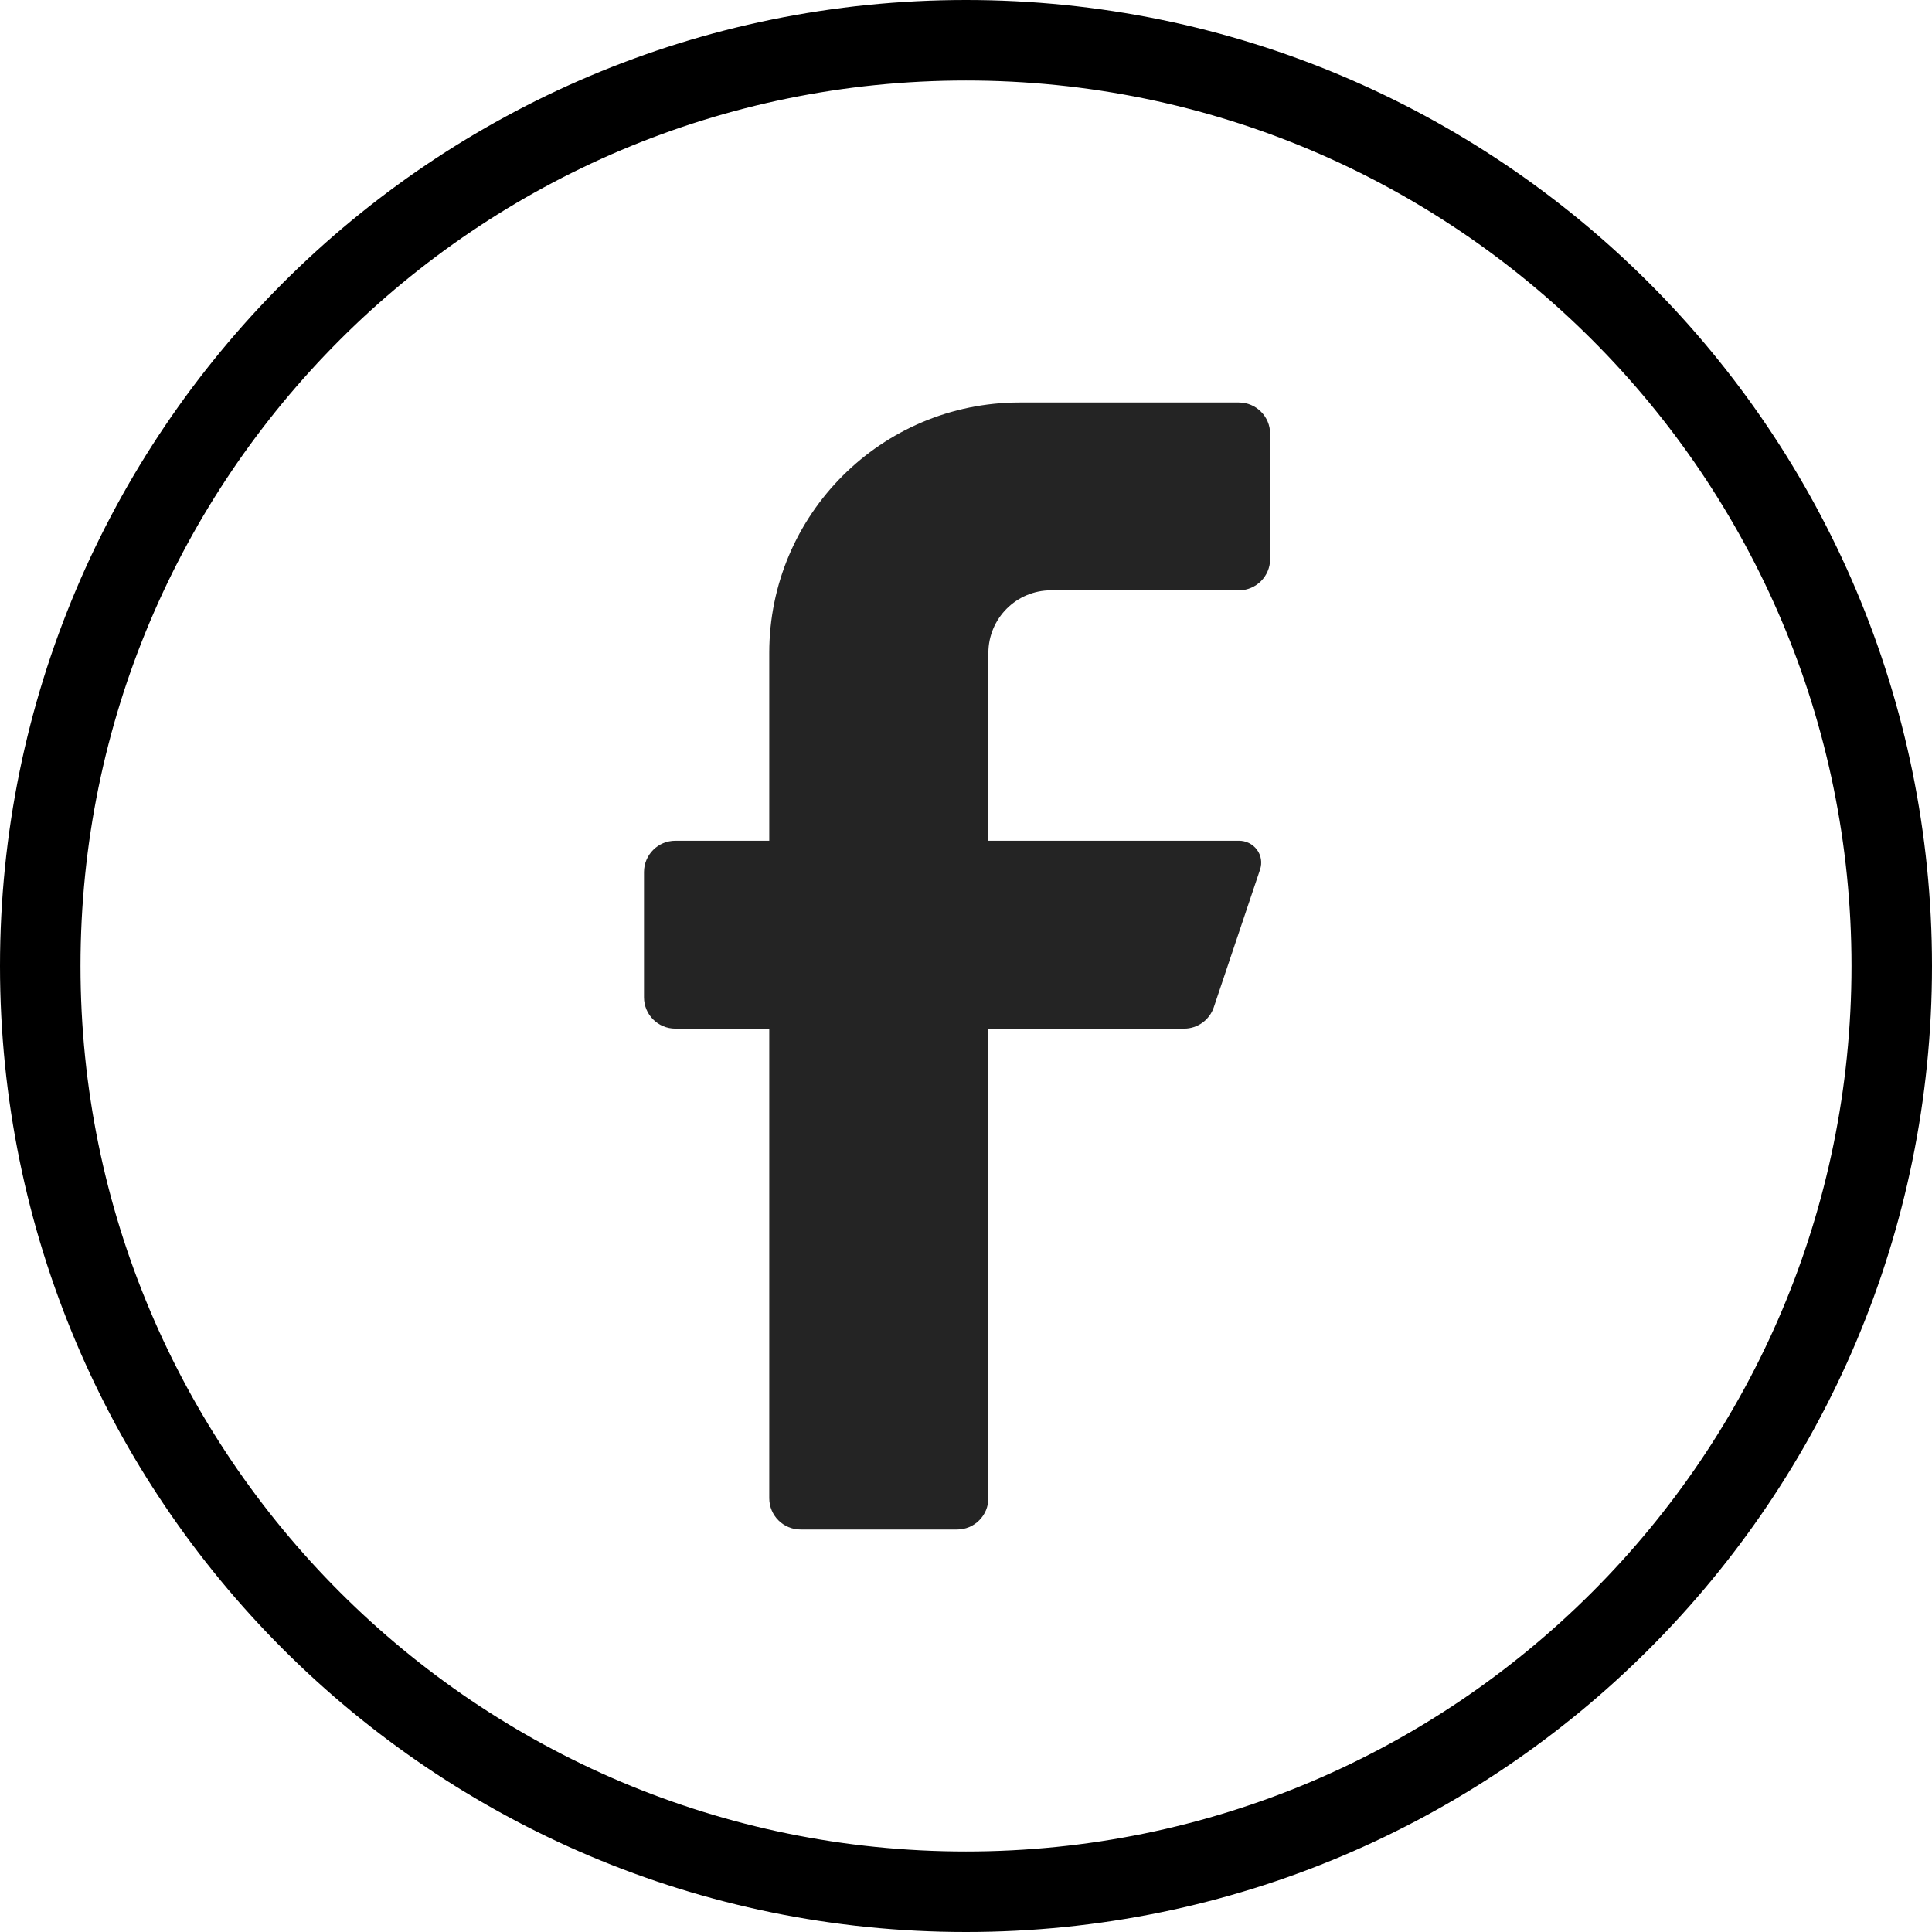
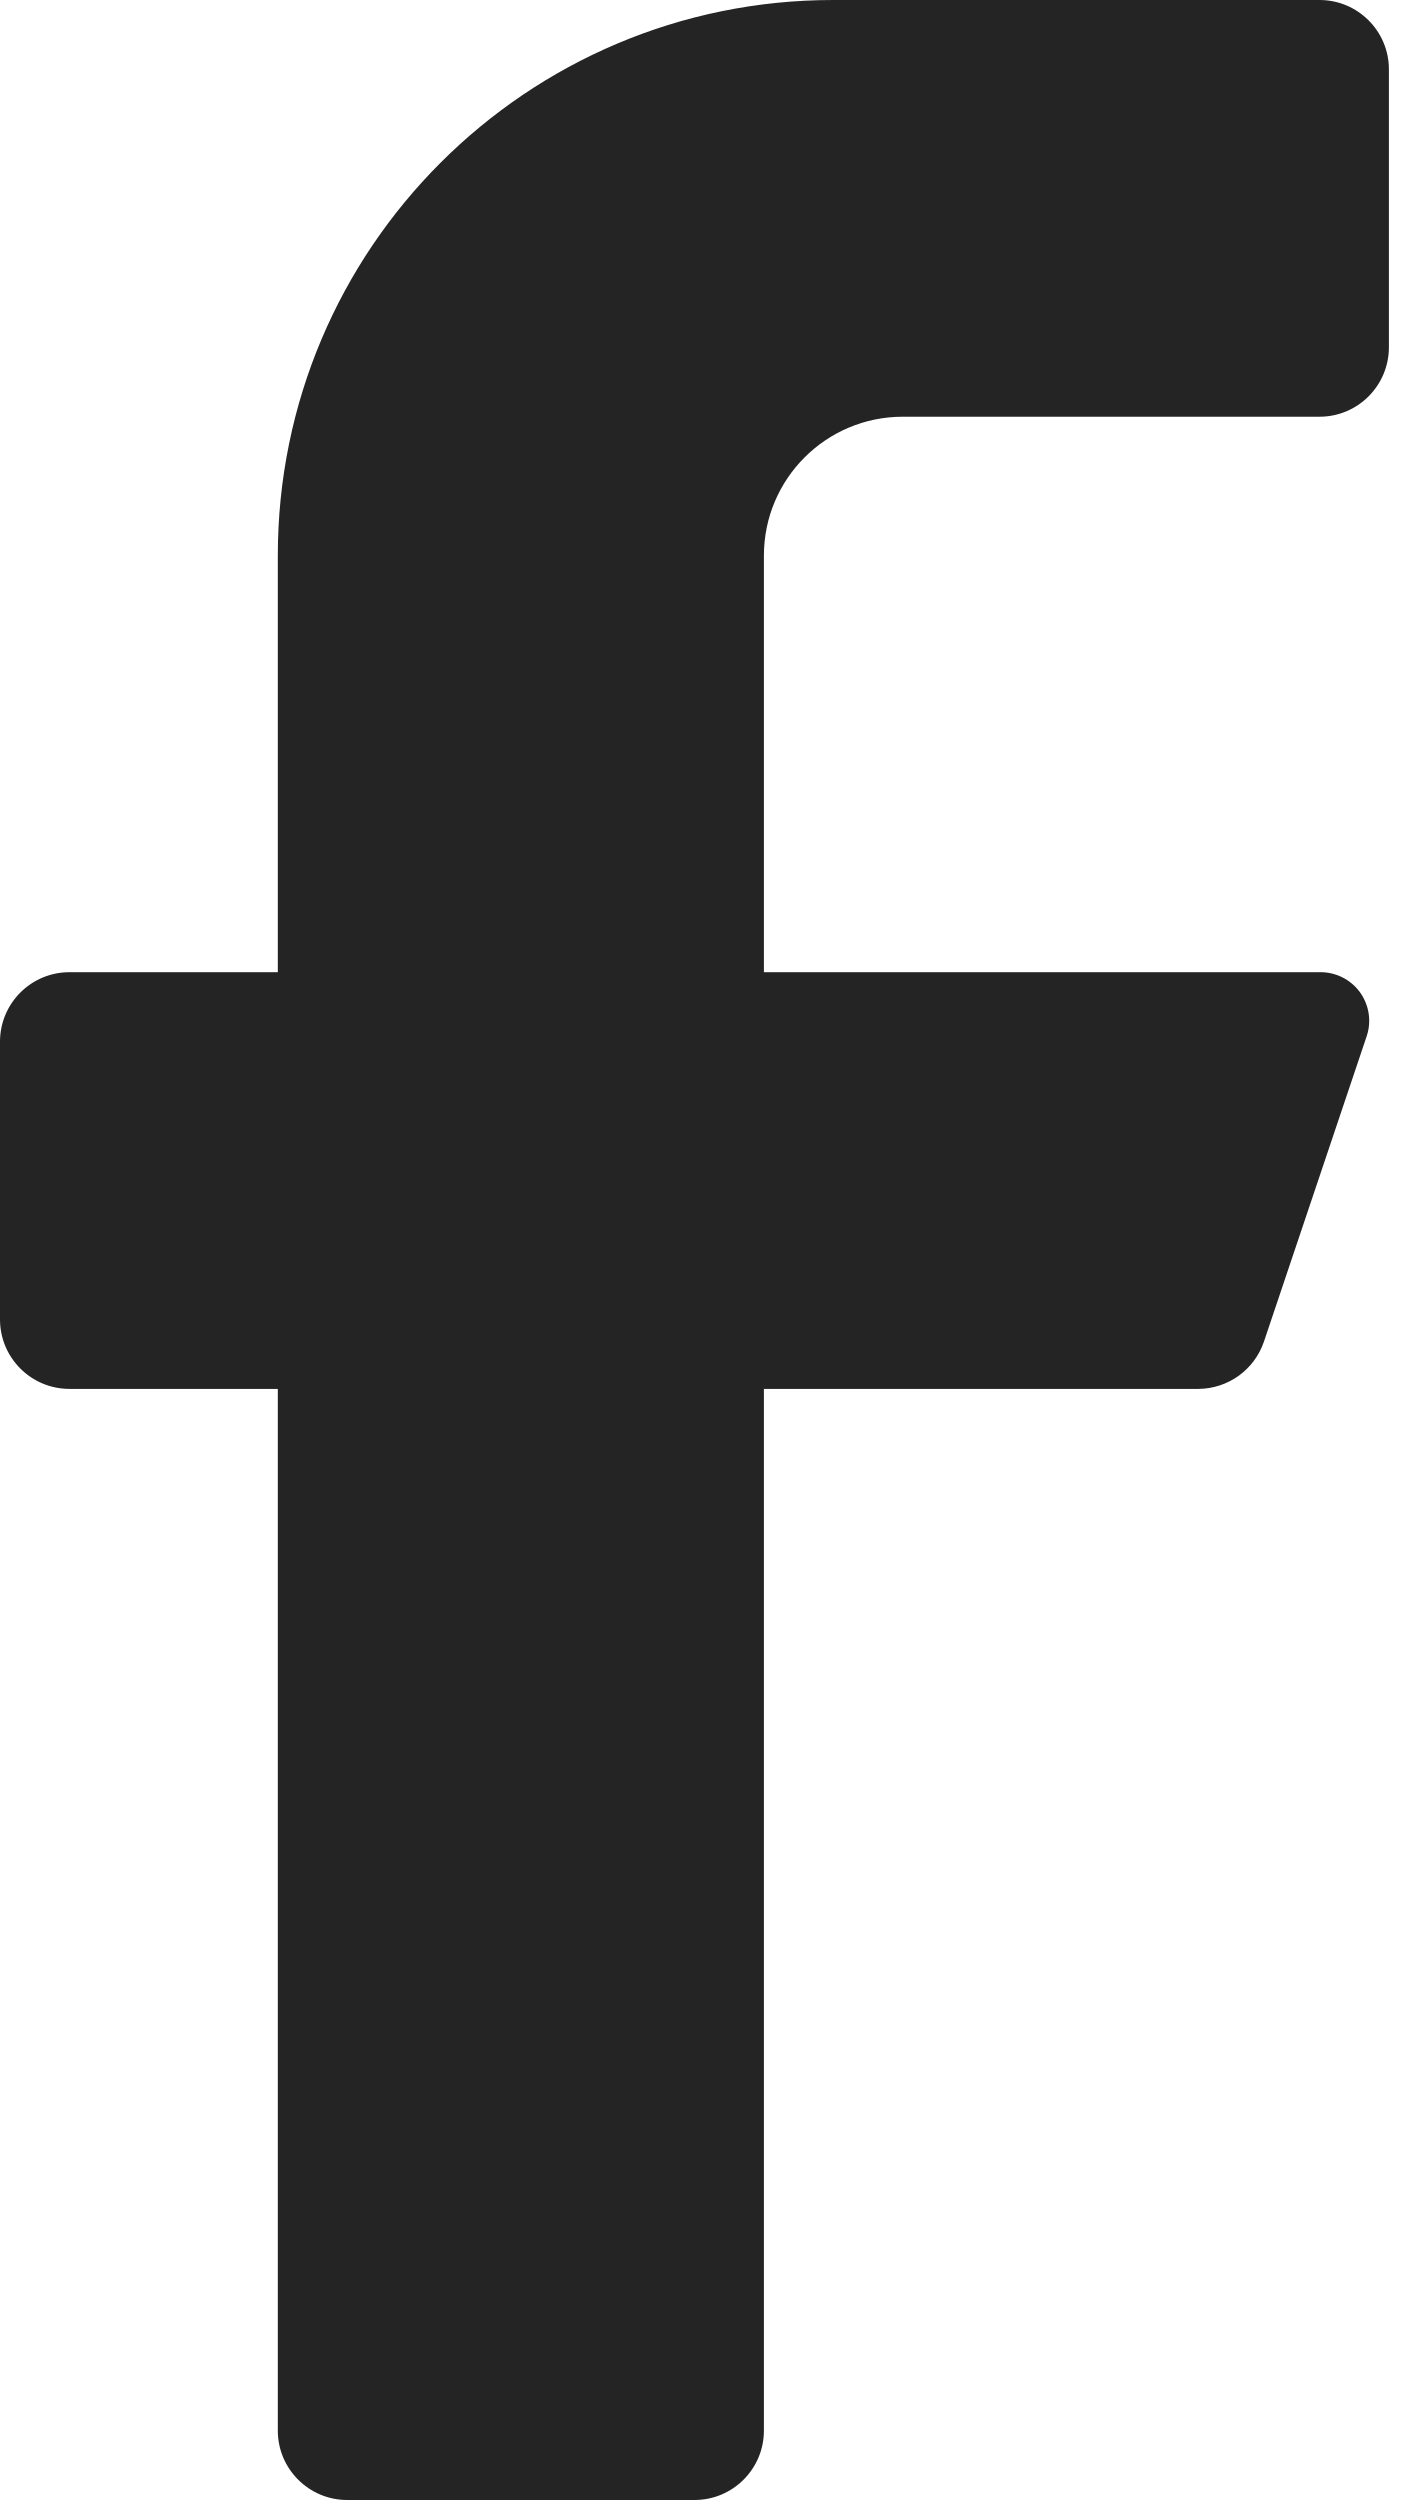
- <svg xmlns="http://www.w3.org/2000/svg" width="24" height="24" viewBox="0 0 24 24" fill="none">
-   <path fill-rule="evenodd" clip-rule="evenodd" d="M15.389 7.333H13.056C12.626 7.333 12.278 7.682 12.278 8.111V10.444H15.389C15.477 10.443 15.561 10.484 15.614 10.555C15.667 10.626 15.681 10.718 15.653 10.802L15.078 12.513C15.025 12.67 14.878 12.777 14.712 12.778H12.278V18.611C12.278 18.826 12.104 19 11.889 19H9.945C9.73 19 9.556 18.826 9.556 18.611V12.778H8.389C8.174 12.778 8 12.604 8 12.389V10.833C8 10.619 8.174 10.444 8.389 10.444H9.556V8.111C9.556 6.393 10.949 5 12.667 5H15.389C15.604 5 15.778 5.174 15.778 5.389V6.944C15.778 7.159 15.604 7.333 15.389 7.333Z" fill="#242424" />
-   <circle cx="12" cy="12" r="11.5" stroke="black" />
+ <svg xmlns="http://www.w3.org/2000/svg" width="9" height="16" viewBox="0 0 9 16" fill="none">
+   <path fill-rule="evenodd" clip-rule="evenodd" d="M8.445 2.667H5.778C5.287 2.667 4.889 3.065 4.889 3.556V6.222H8.445C8.546 6.22 8.642 6.267 8.702 6.348C8.762 6.43 8.779 6.535 8.747 6.631L8.089 8.587C8.028 8.766 7.861 8.887 7.671 8.889H4.889V15.556C4.889 15.801 4.69 16 4.445 16H2.222C1.977 16 1.778 15.801 1.778 15.556V8.889H0.445C0.199 8.889 0 8.69 0 8.444V6.667C0 6.421 0.199 6.222 0.445 6.222H1.778V3.556C1.778 1.592 3.37 0 5.333 0H8.445C8.69 0 8.889 0.199 8.889 0.444V2.222C8.889 2.468 8.69 2.667 8.445 2.667Z" fill="#242424" />
</svg>
